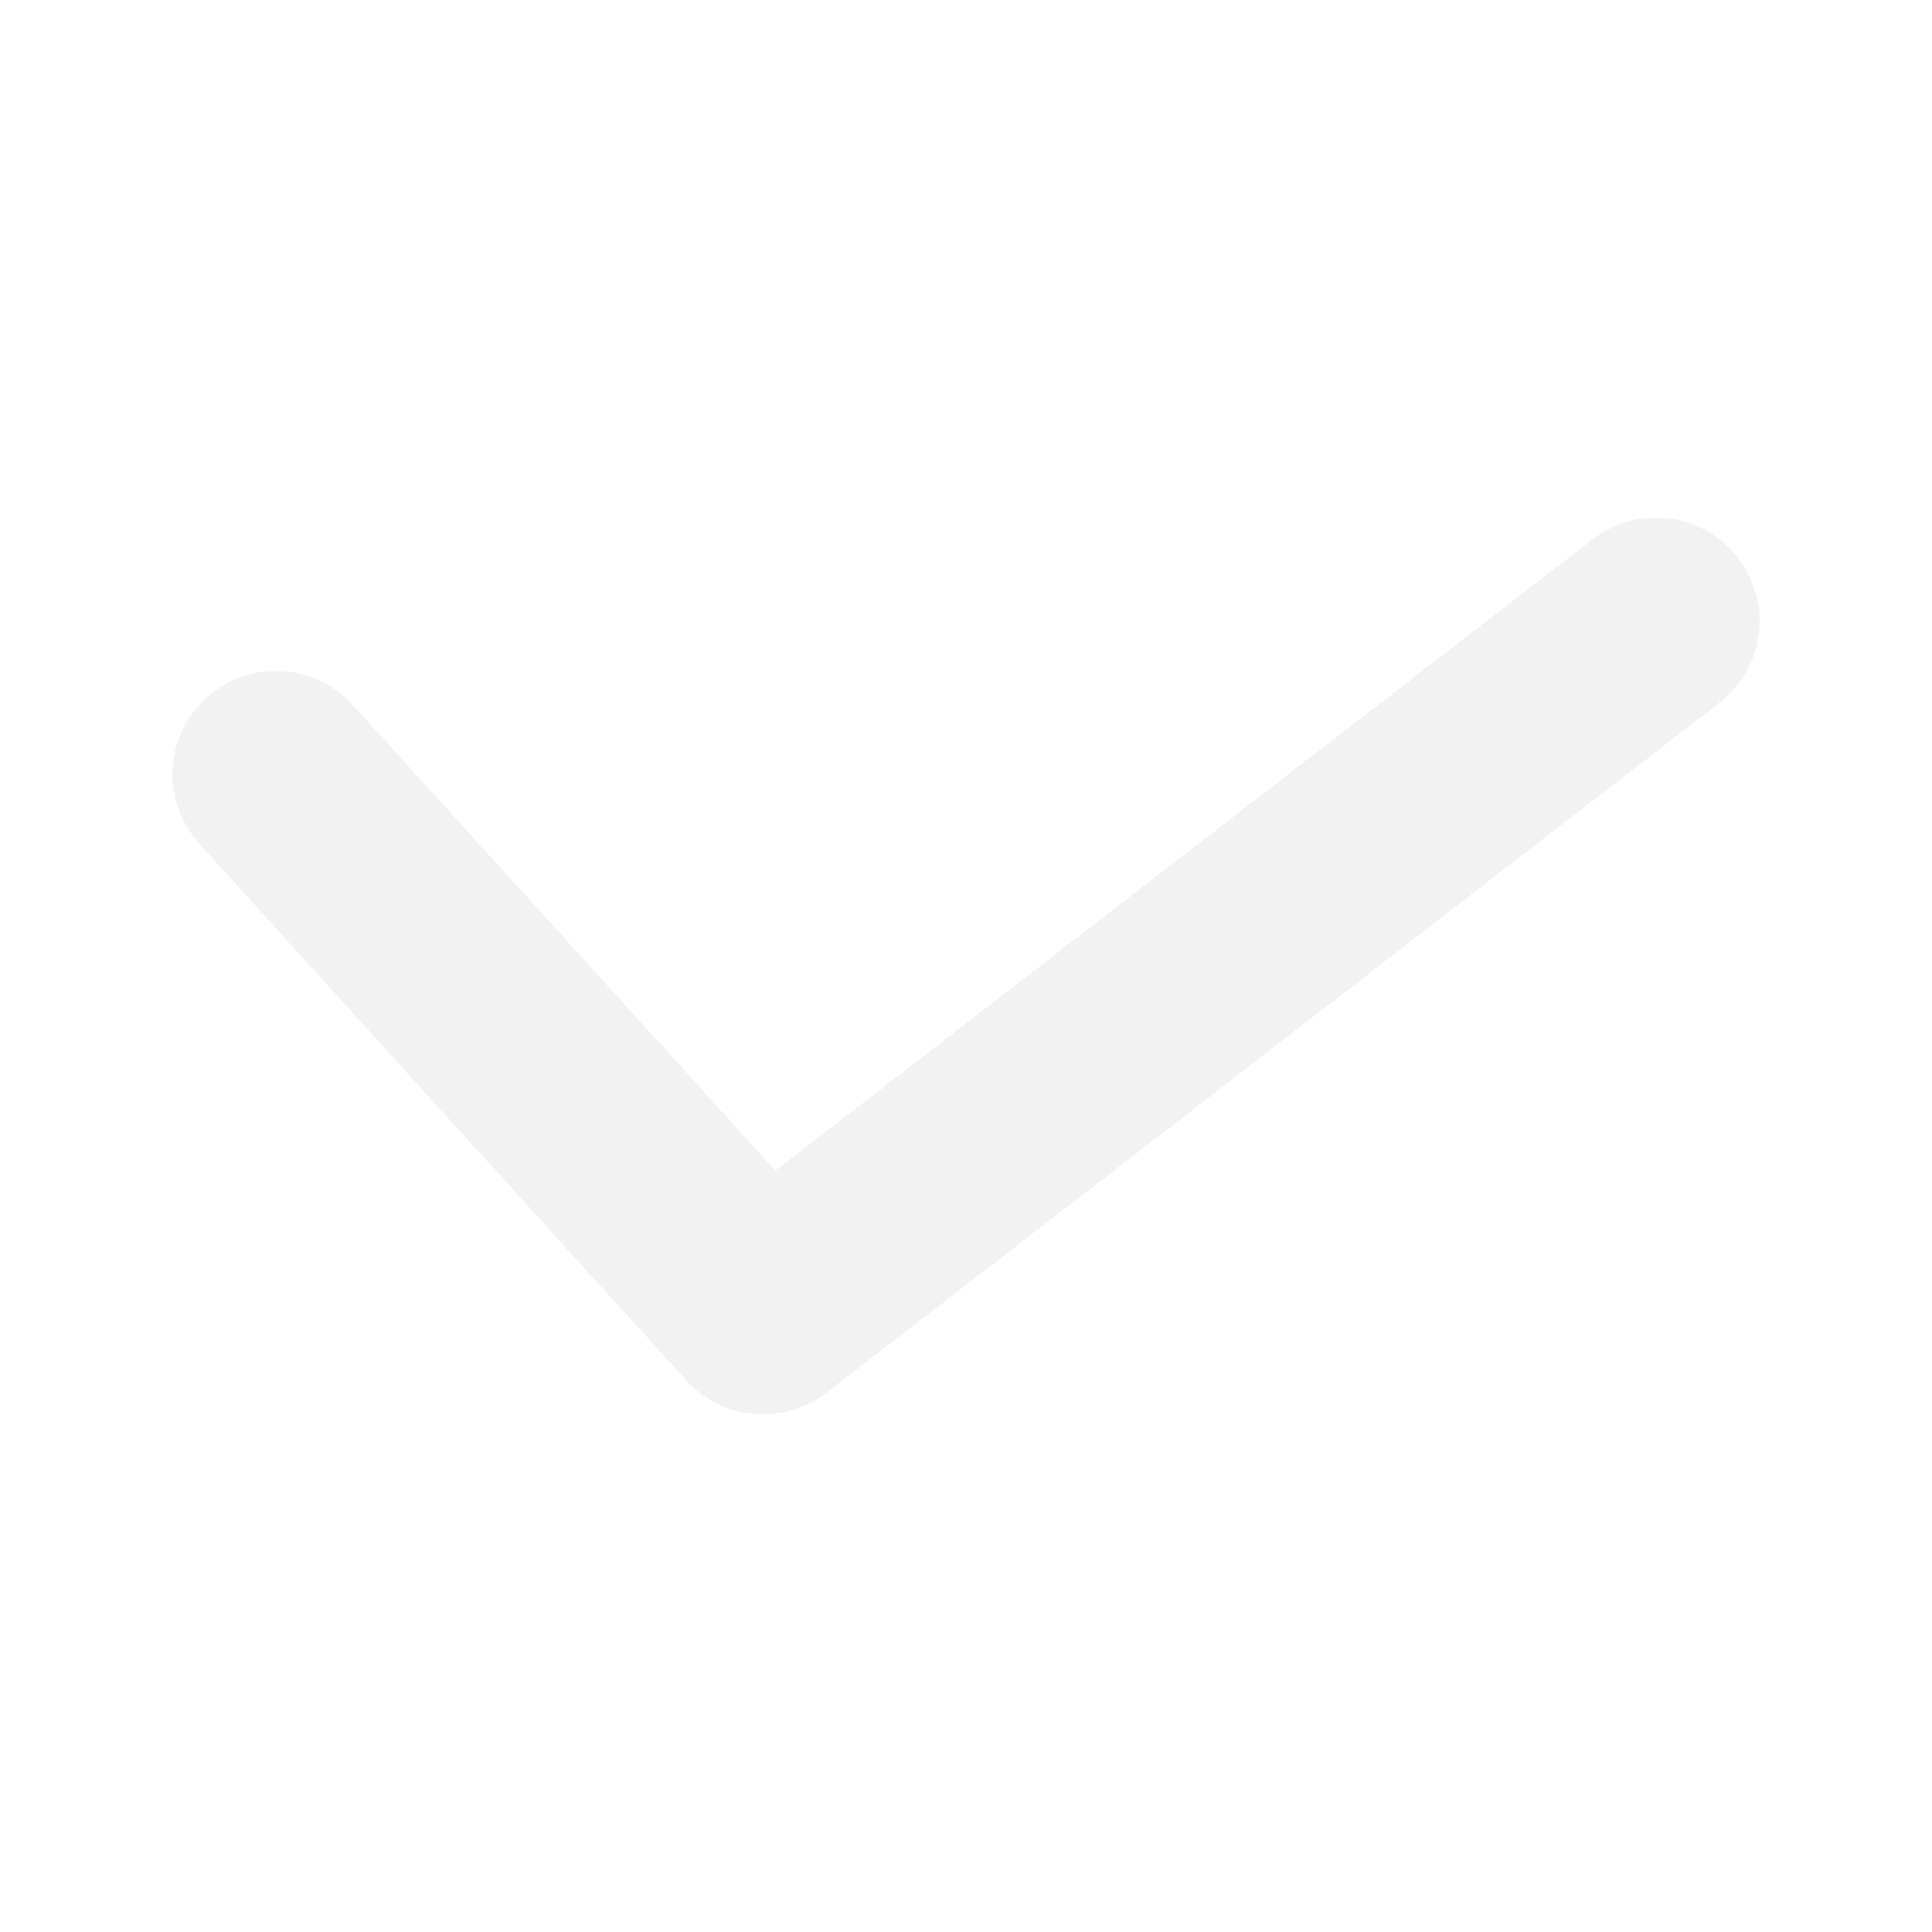
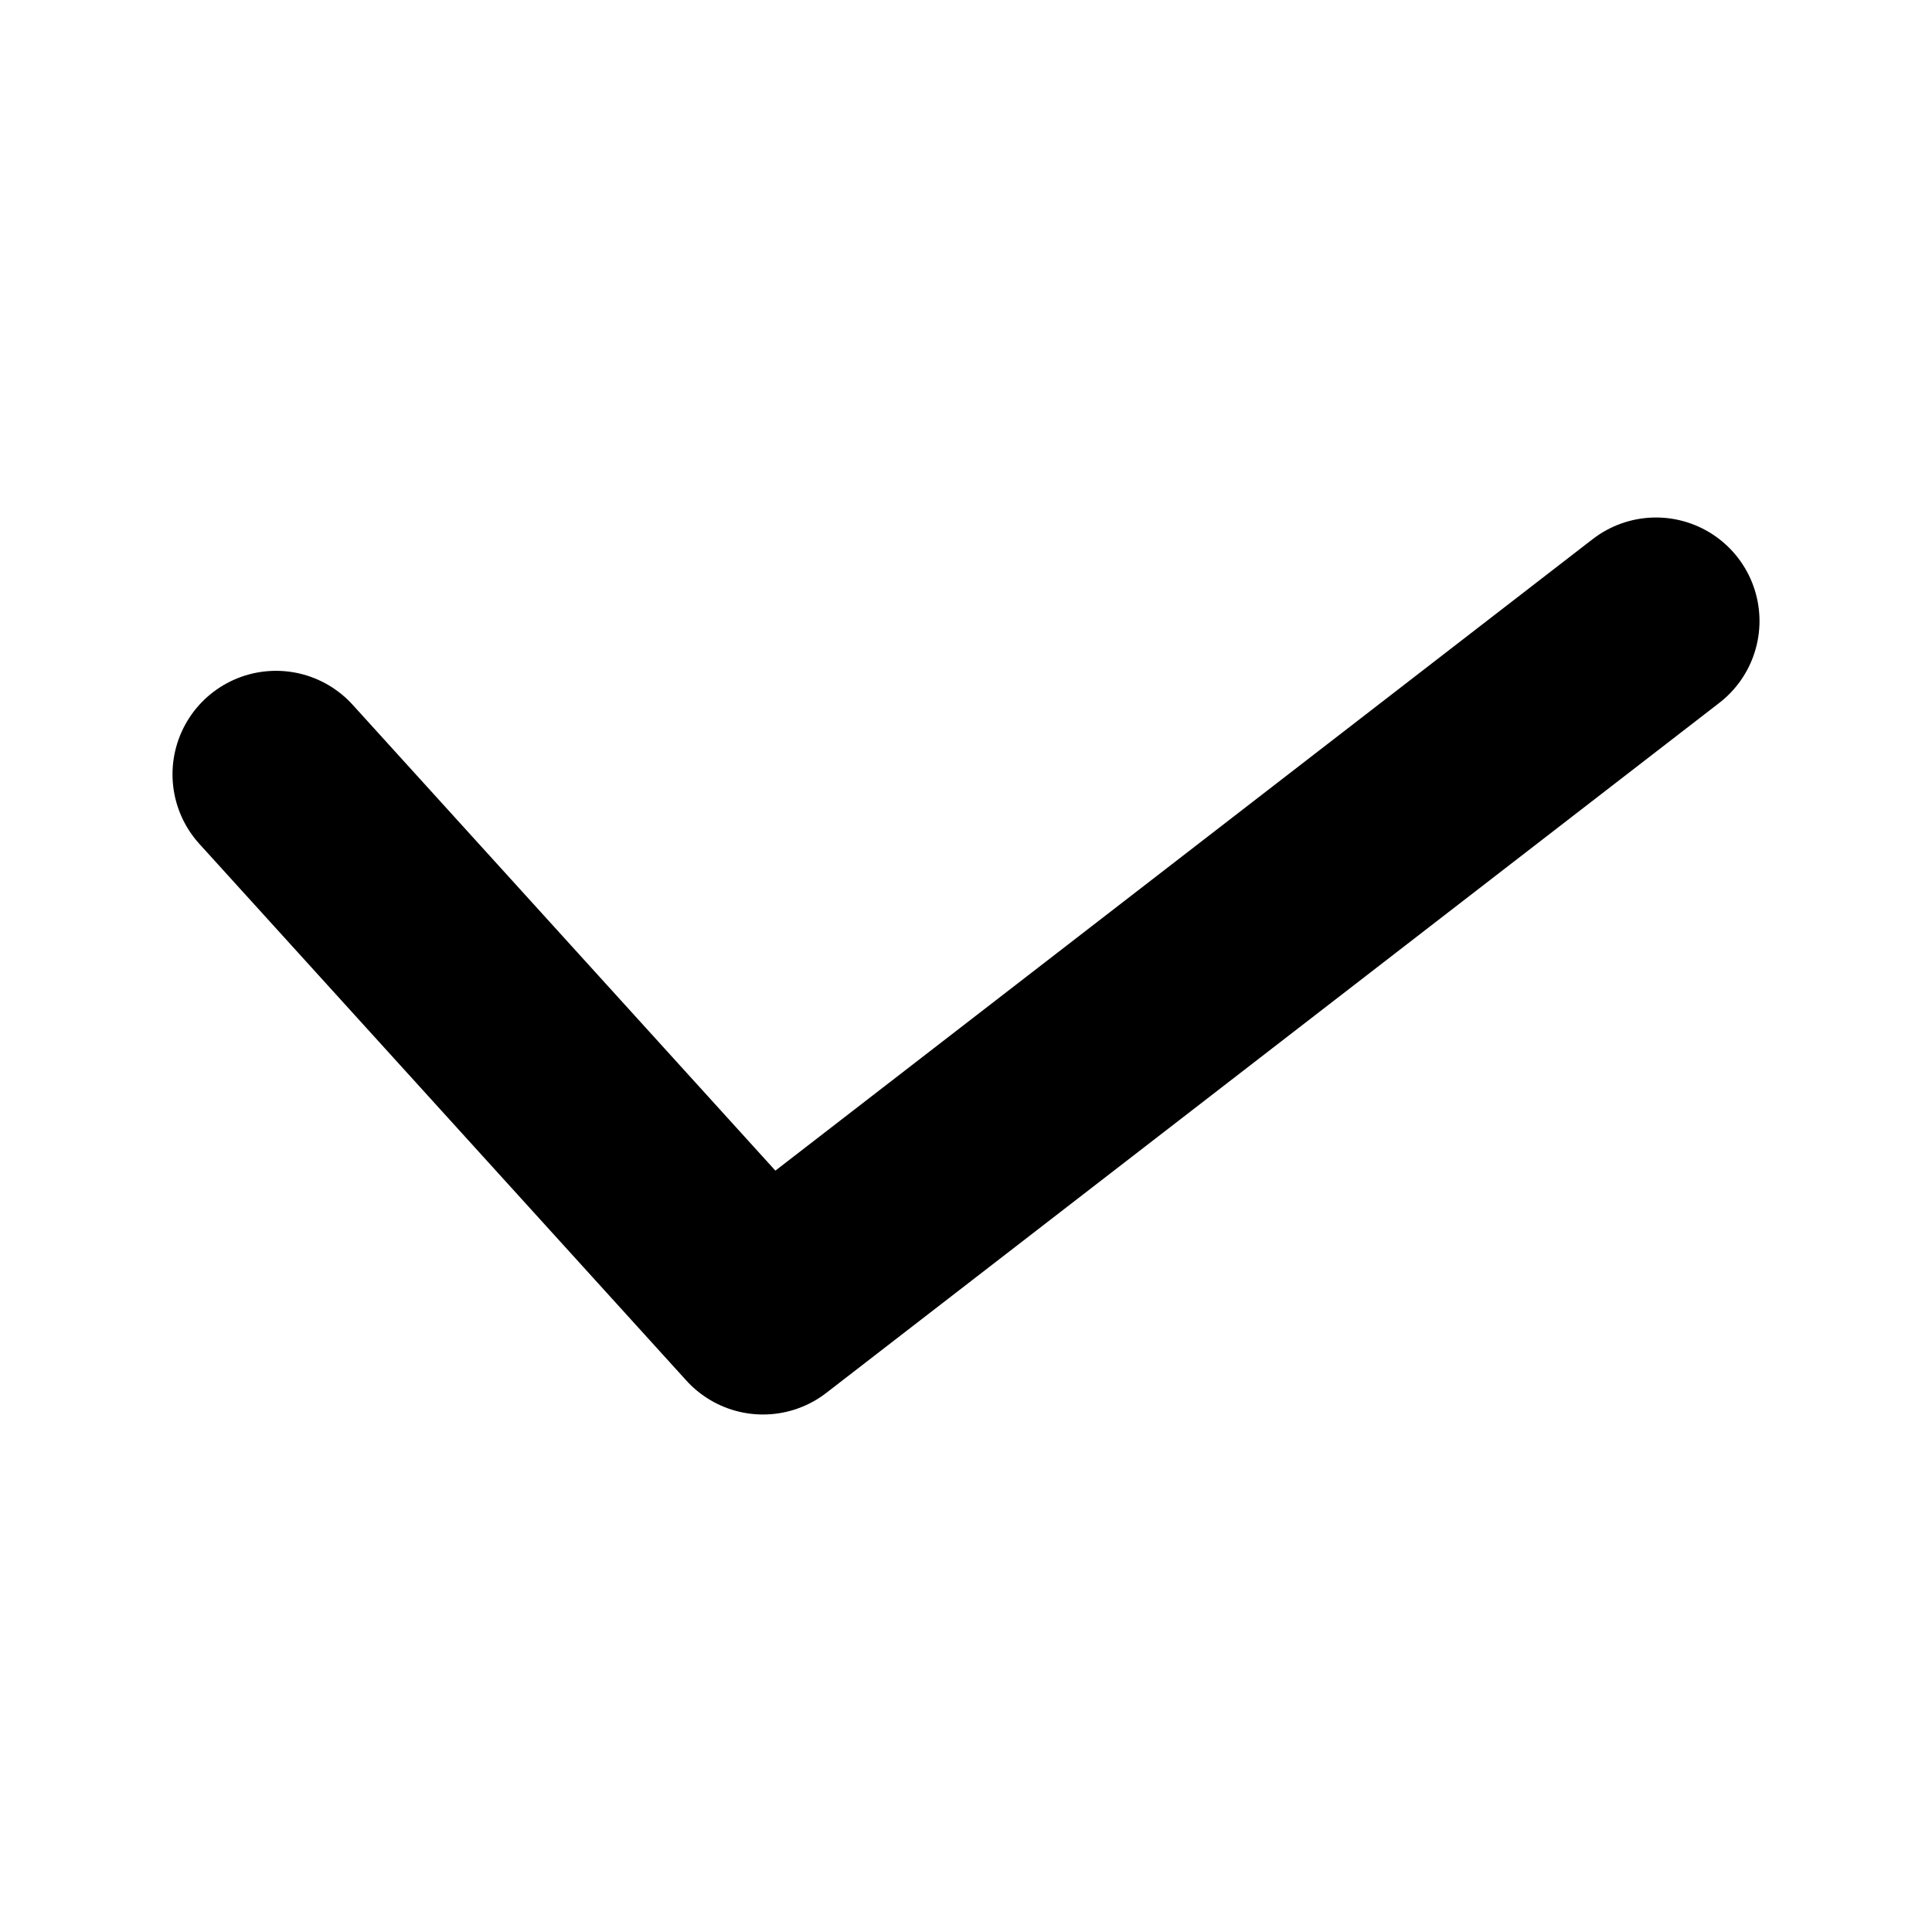
<svg xmlns="http://www.w3.org/2000/svg" width="14" height="14" viewBox="0 0 14 14" fill="none">
-   <path d="M2 5.611L5.529 9.5L12 4.5" stroke="#F2F2F2" stroke-width="1.5" stroke-linecap="round" stroke-linejoin="round" />
+   <path d="M2 5.611L5.529 9.5L12 4.5" stroke="currentColor" stroke-width="1.5" stroke-linecap="round" stroke-linejoin="round" />
</svg>
